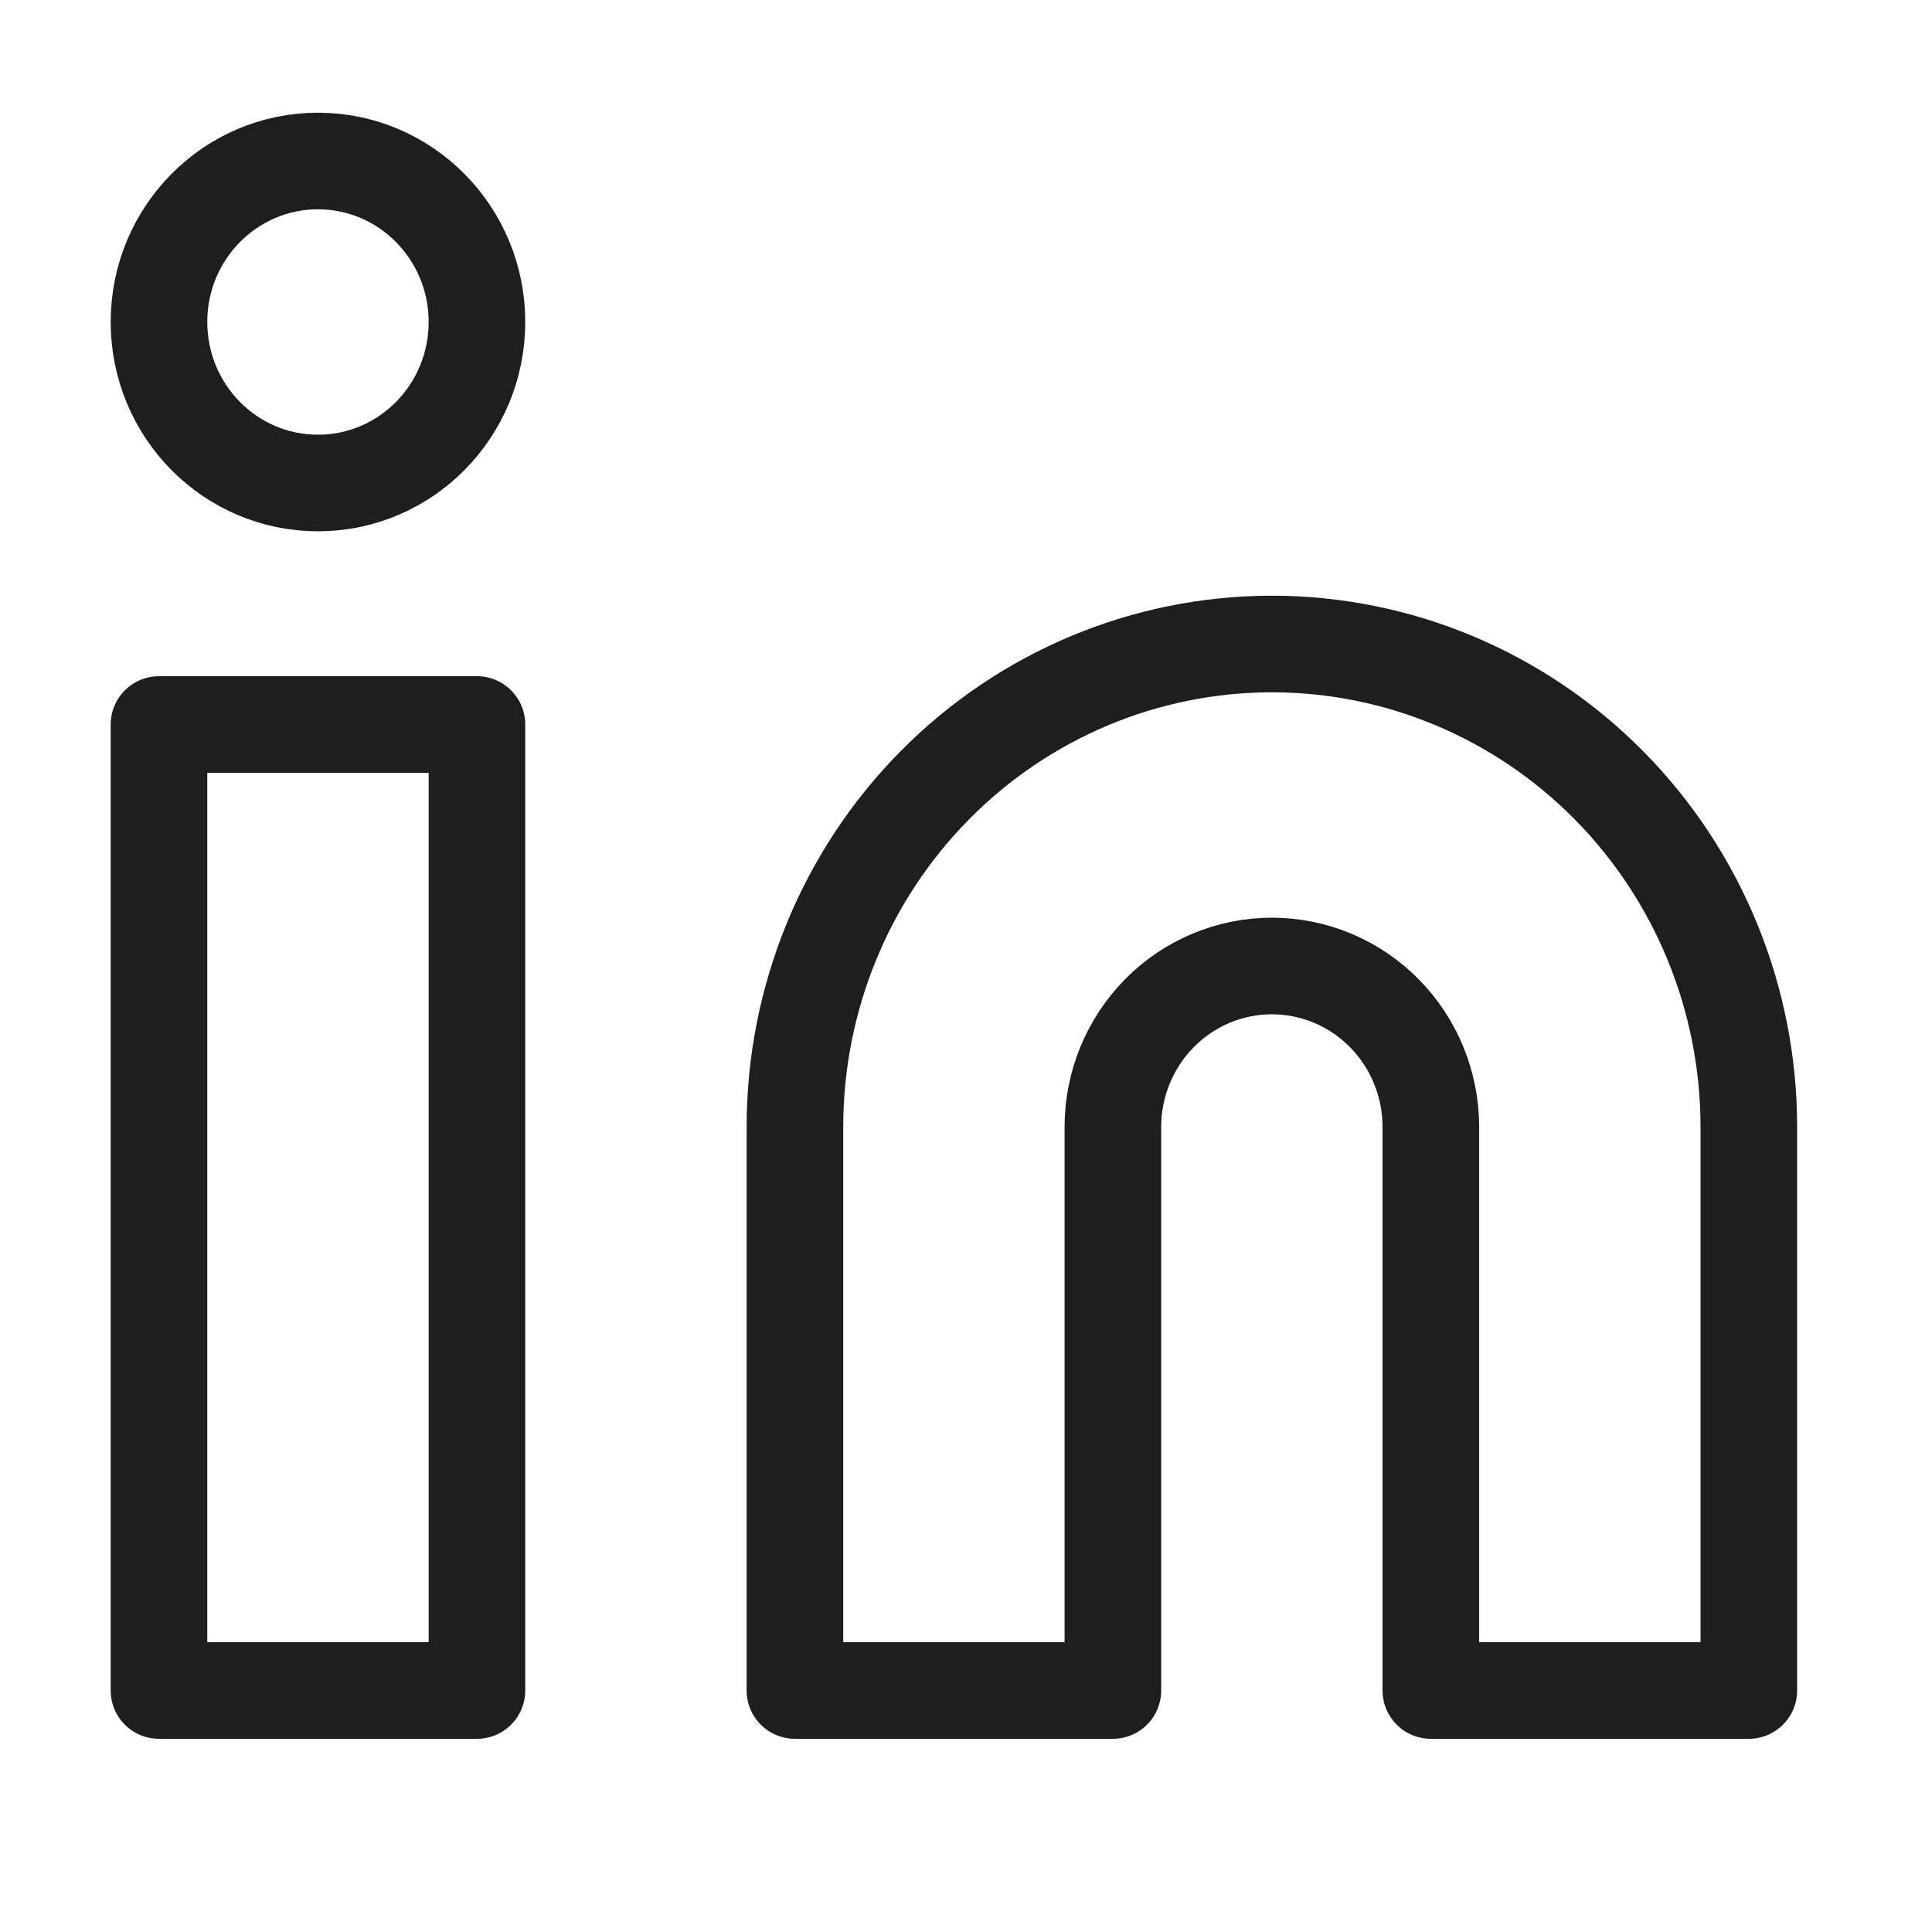
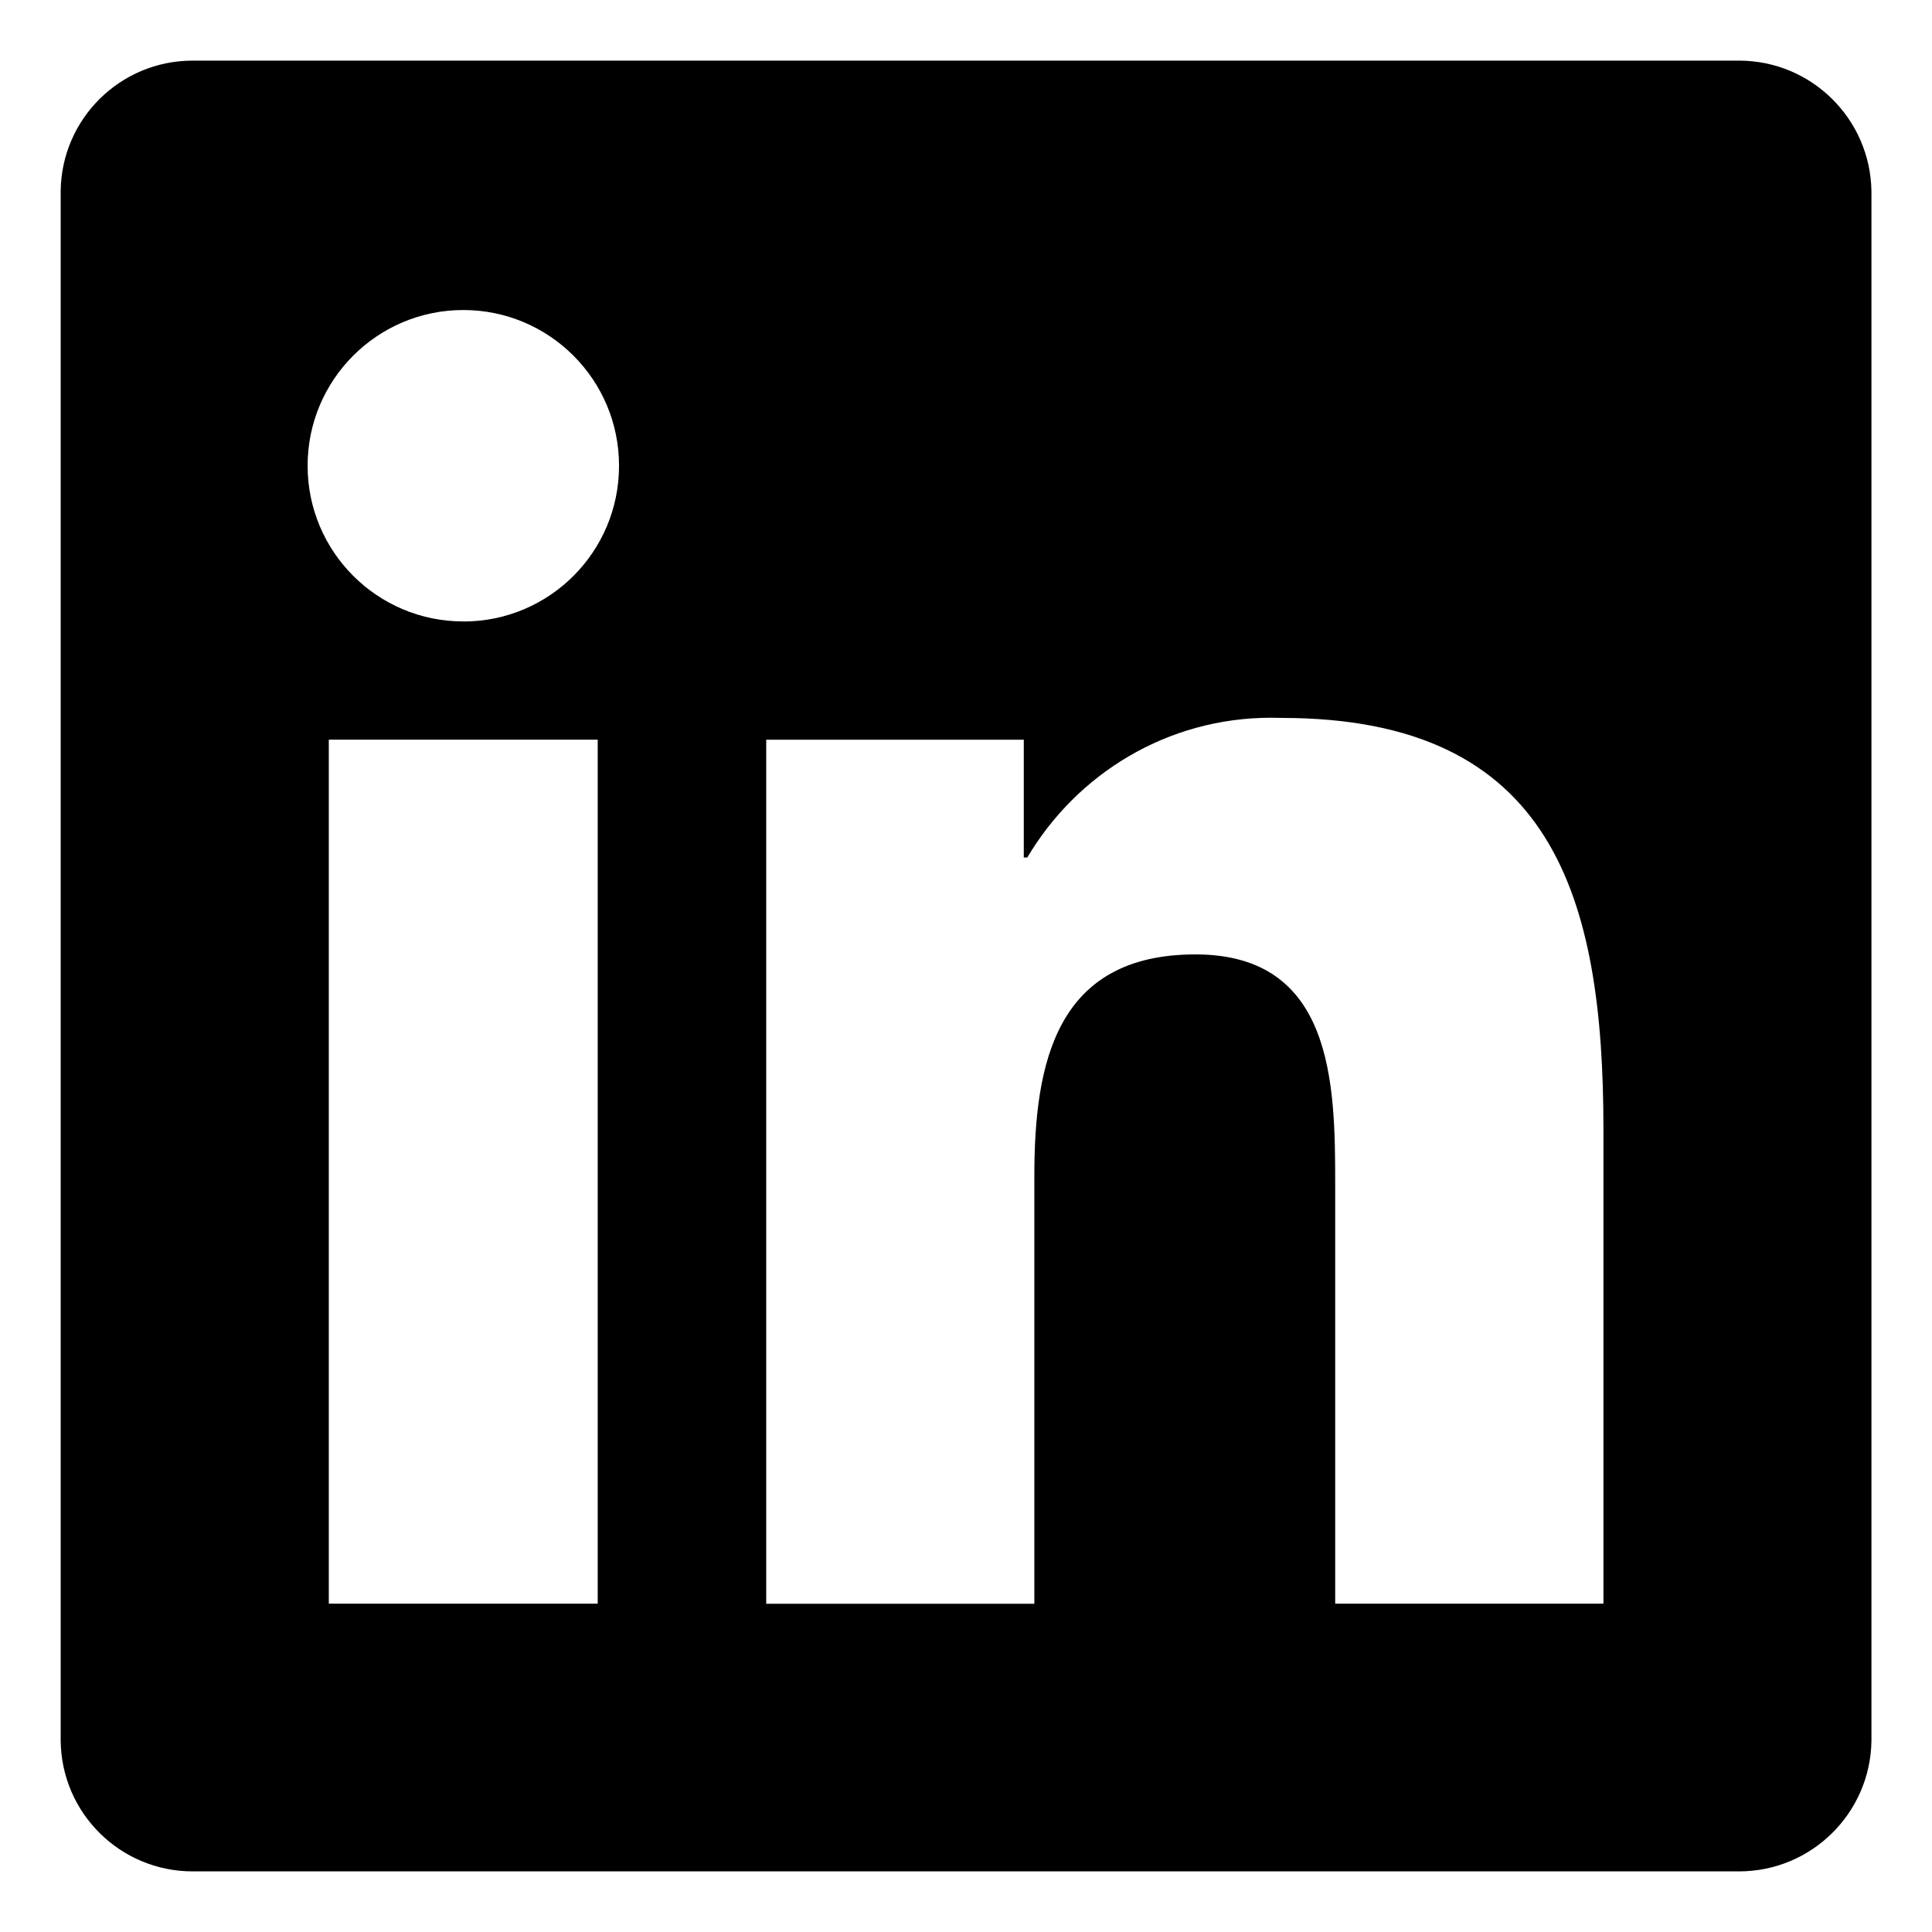
- <svg xmlns="http://www.w3.org/2000/svg" width="79" height="80" viewBox="0 0 79 80" fill="none">
-   <path d="M52.667 26.667C57.905 26.667 62.928 28.774 66.632 32.525C70.336 36.275 72.417 41.362 72.417 46.667V70H59.25V46.667C59.25 44.899 58.556 43.203 57.322 41.953C56.087 40.702 54.413 40 52.667 40C50.921 40 49.246 40.702 48.011 41.953C46.777 43.203 46.083 44.899 46.083 46.667V70H32.917V46.667C32.917 41.362 34.997 36.275 38.701 32.525C42.405 28.774 47.429 26.667 52.667 26.667Z" stroke="#1E1E1E" stroke-width="4" stroke-linecap="round" stroke-linejoin="round" />
-   <path d="M19.75 30H6.583V70H19.75V30Z" stroke="#1E1E1E" stroke-width="4" stroke-linecap="round" stroke-linejoin="round" />
-   <path d="M13.167 20C16.802 20 19.75 17.015 19.75 13.333C19.75 9.651 16.802 6.667 13.167 6.667C9.531 6.667 6.583 9.651 6.583 13.333C6.583 17.015 9.531 20 13.167 20Z" stroke="#1E1E1E" stroke-width="4" stroke-linecap="round" stroke-linejoin="round" />
+ <svg xmlns="http://www.w3.org/2000/svg" fill="#000000" width="800px" height="800px" viewBox="0 0 32 32" version="1.1">
+   <path d="M28.778 1.004h-25.56c-0.008-0-0.017-0-0.027-0-1.199 0-2.172 0.964-2.186 2.159v25.672c0.014 1.196 0.987 2.161 2.186 2.161 0.010 0 0.019-0 0.029-0h25.555c0.008 0 0.018 0 0.028 0 1.2 0 2.175-0.963 2.194-2.159l0-0.002v-25.67c-0.019-1.197-0.994-2.161-2.195-2.161-0.010 0-0.019 0-0.029 0h0.001zM9.9 26.562h-4.454v-14.311h4.454zM7.674 10.293c-1.425 0-2.579-1.155-2.579-2.579s1.155-2.579 2.579-2.579c1.424 0 2.579 1.154 2.579 2.578v0c0 0.001 0 0.002 0 0.004 0 1.423-1.154 2.577-2.577 2.577-0.001 0-0.002 0-0.003 0h0zM26.556 26.562h-4.441v-6.959c0-1.66-0.034-3.795-2.314-3.795-2.316 0-2.669 1.806-2.669 3.673v7.082h-4.441v-14.311h4.266v1.951h0.058c0.828-1.395 2.326-2.315 4.039-2.315 0.061 0 0.121 0.001 0.181 0.003l-0.009-0c4.5 0 5.332 2.962 5.332 6.817v7.855z" />
</svg>
